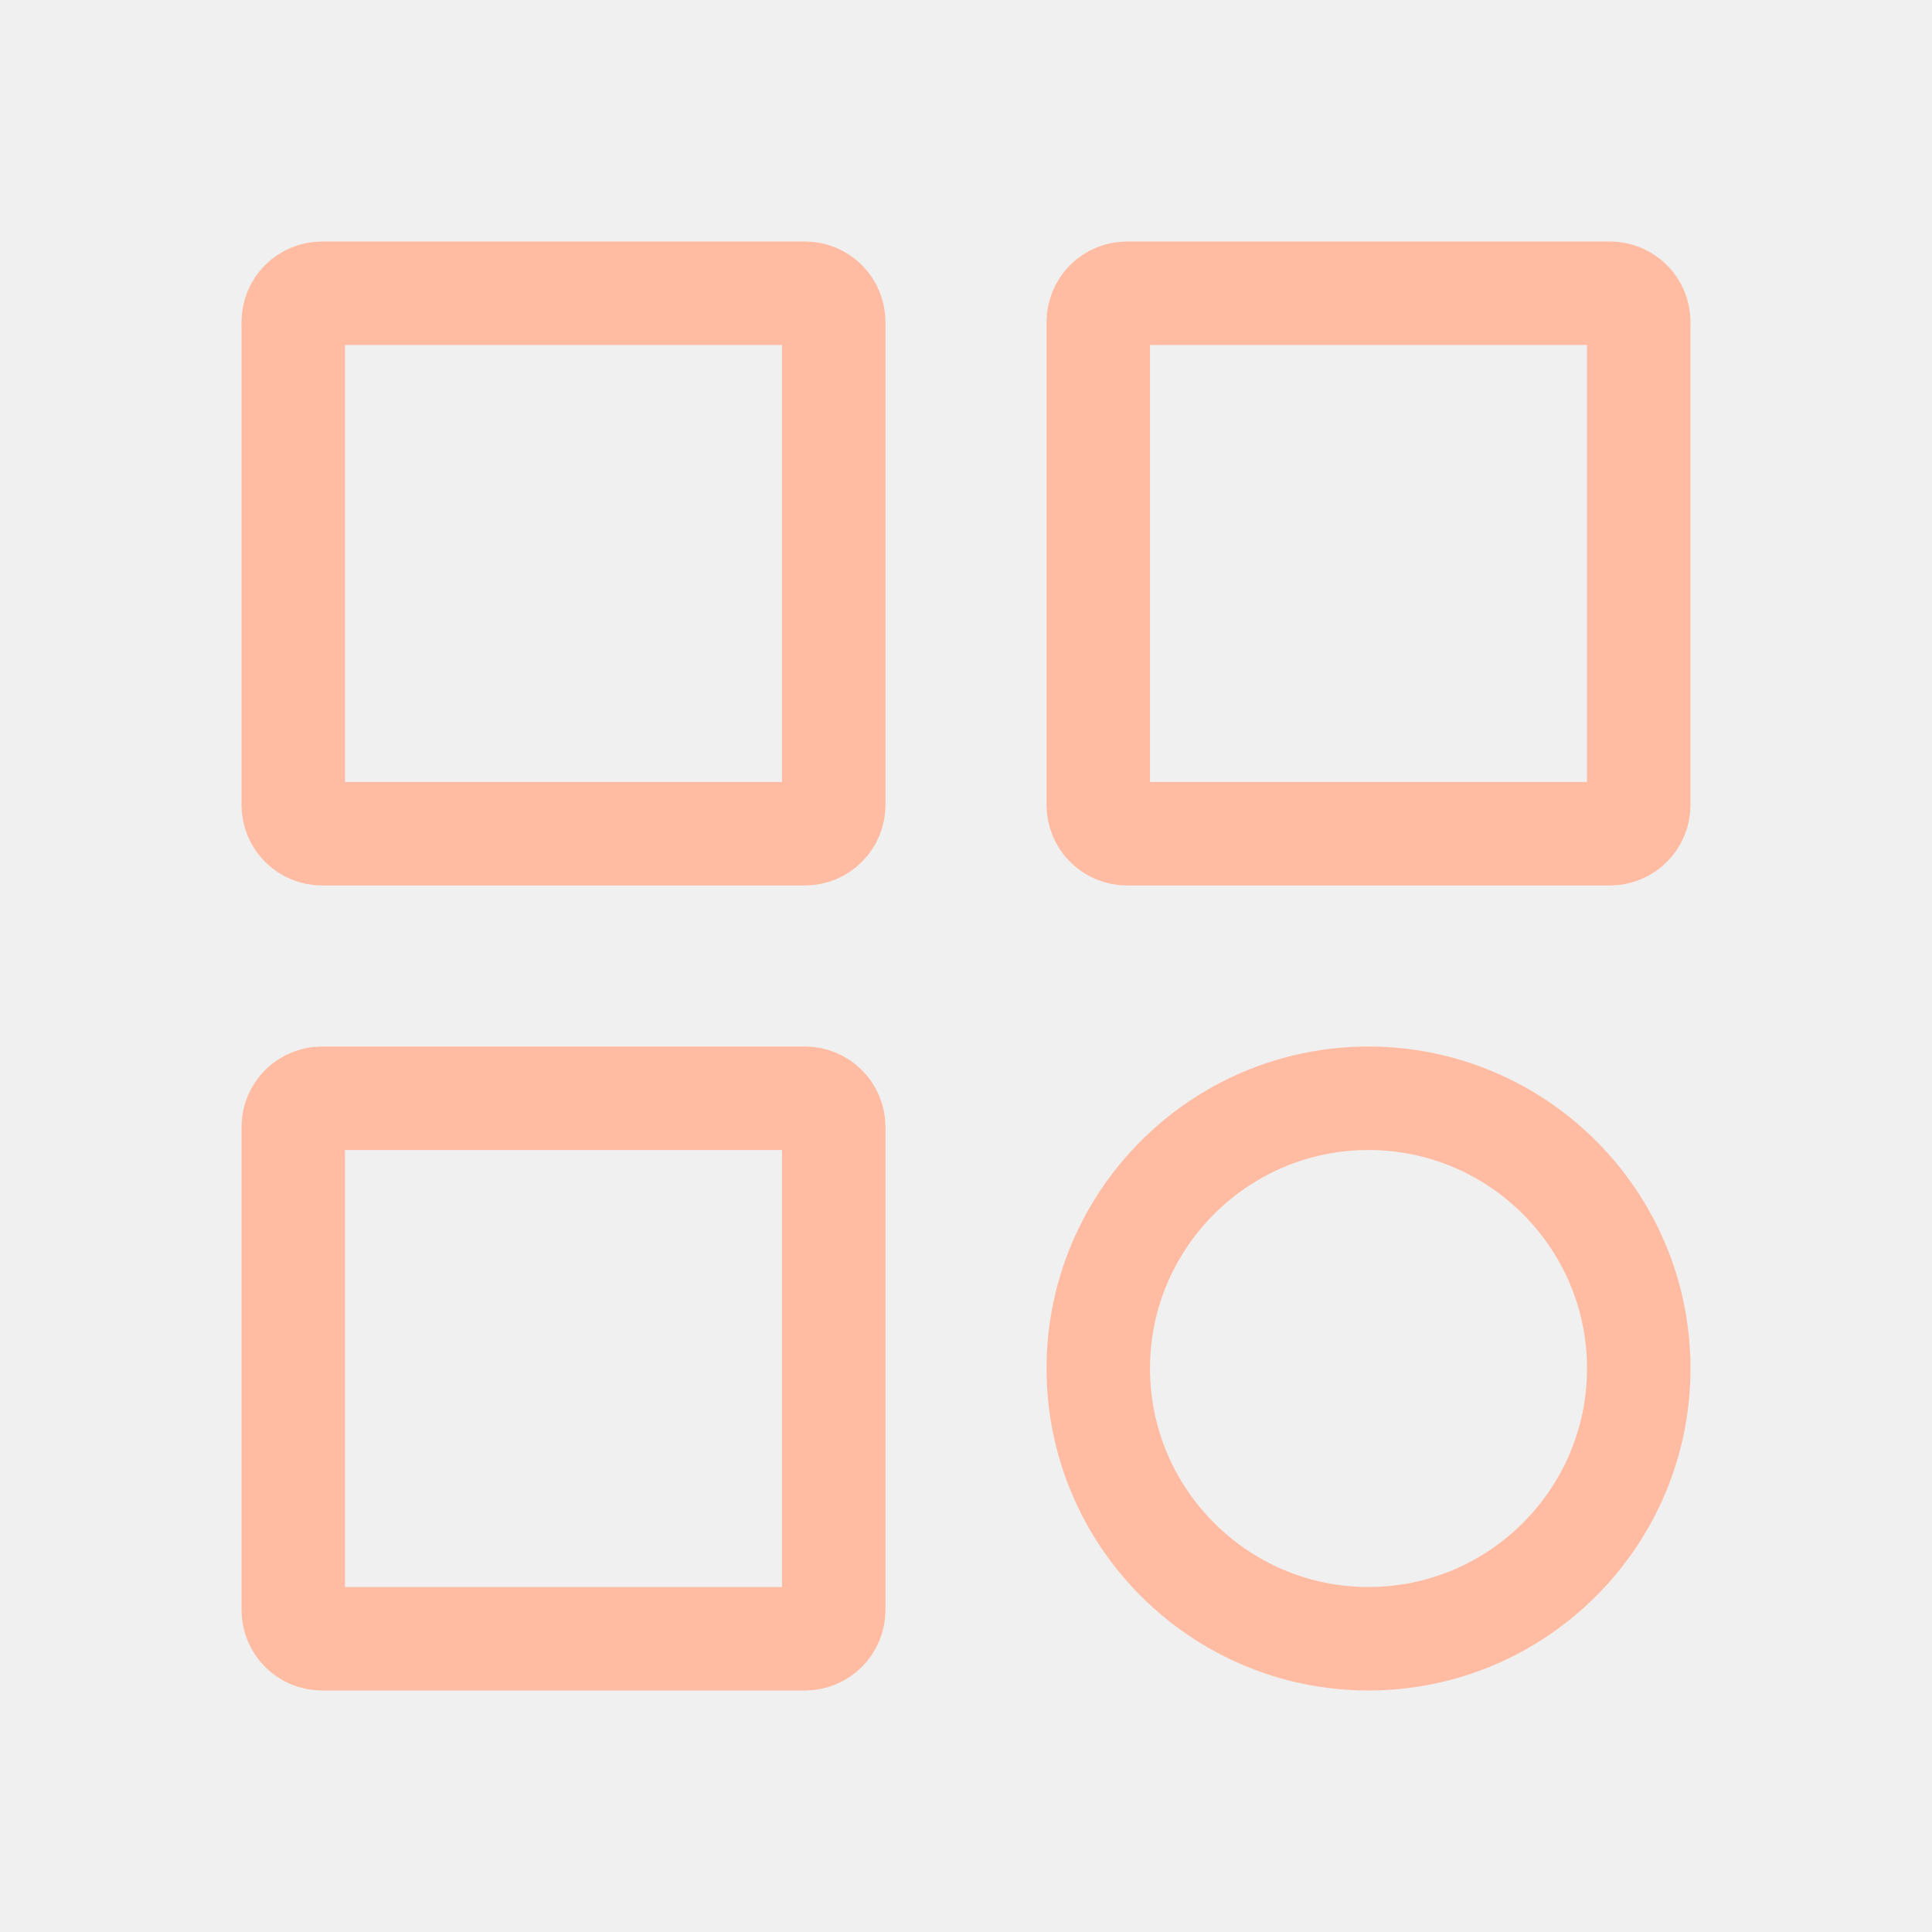
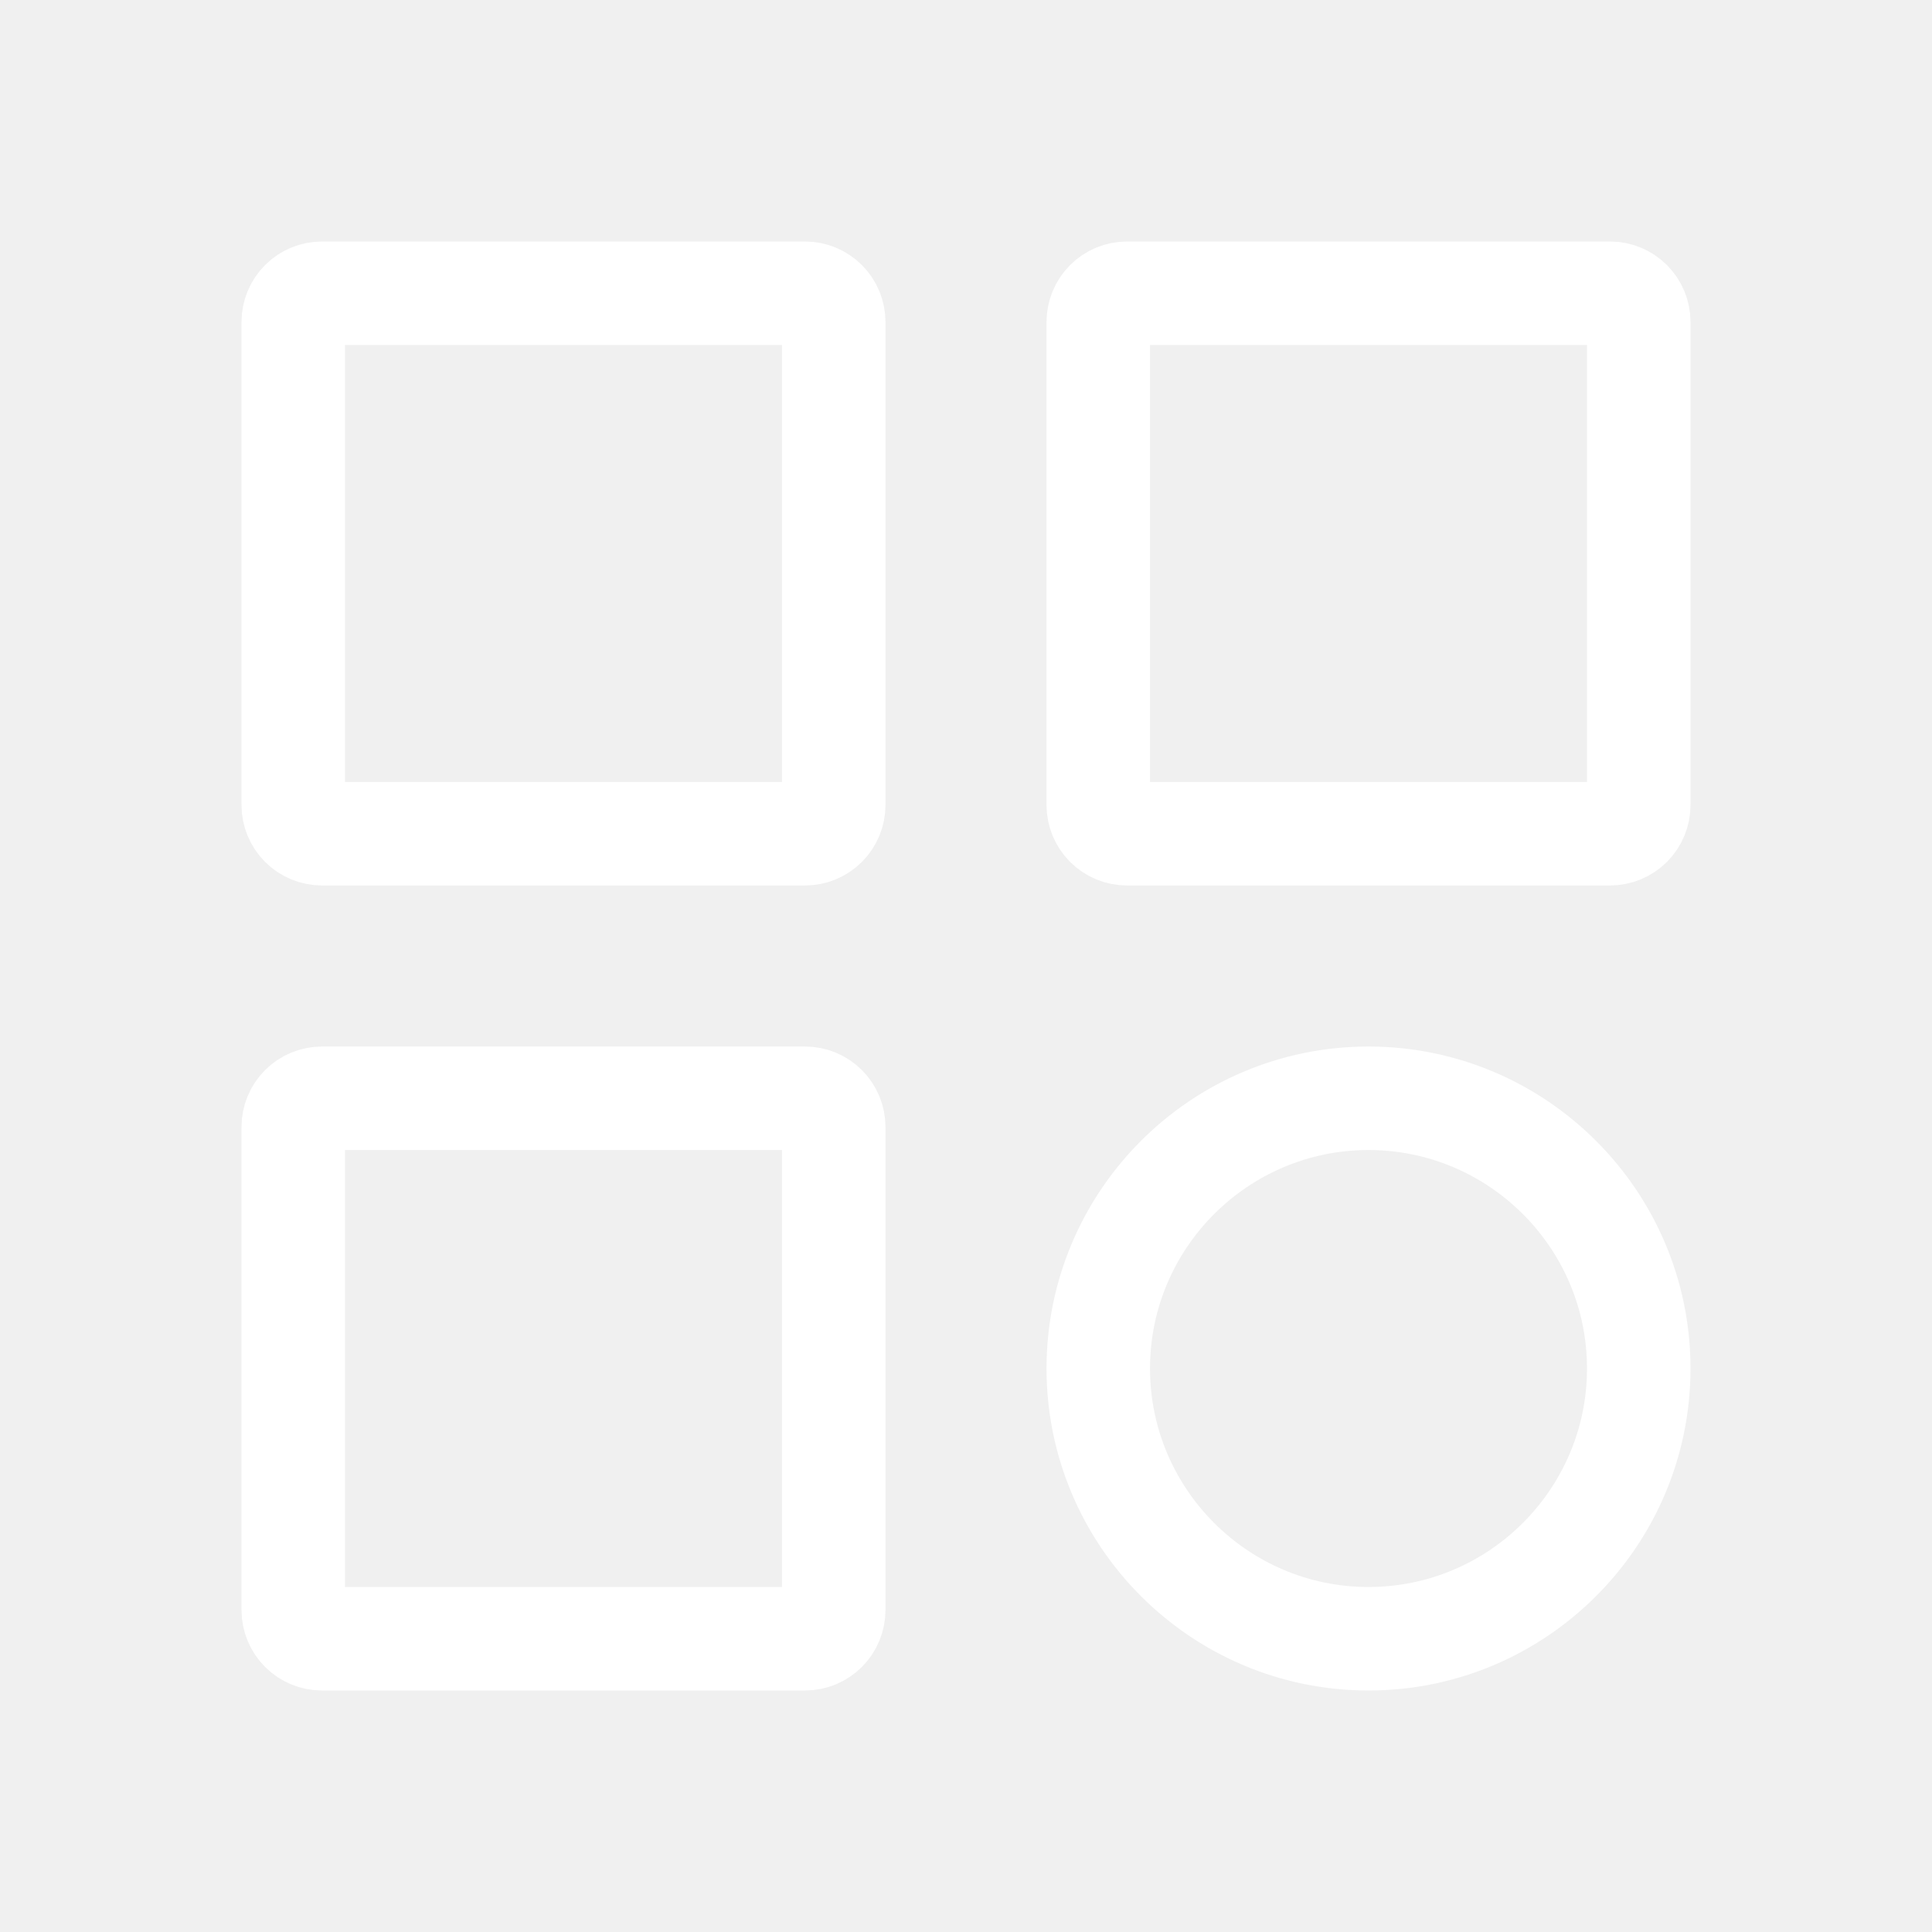
<svg xmlns="http://www.w3.org/2000/svg" width="28" height="28" viewBox="0 0 28 28" fill="none">
-   <path d="M11.667 12.083H4.667C4.556 12.083 4.45 12.039 4.372 11.961C4.294 11.883 4.25 11.777 4.25 11.667V4.667C4.25 4.556 4.294 4.45 4.372 4.372C4.45 4.294 4.556 4.25 4.667 4.25H11.667C11.777 4.25 11.883 4.294 11.961 4.372C12.039 4.45 12.083 4.556 12.083 4.667V11.667C12.083 11.777 12.039 11.883 11.961 11.961C11.883 12.039 11.777 12.083 11.667 12.083ZM23.333 12.083H16.333C16.223 12.083 16.117 12.039 16.039 11.961C15.961 11.883 15.917 11.777 15.917 11.667V4.667C15.917 4.556 15.961 4.45 16.039 4.372C16.117 4.294 16.223 4.25 16.333 4.25H23.333C23.444 4.25 23.55 4.294 23.628 4.372C23.706 4.45 23.75 4.556 23.75 4.667V11.667C23.75 11.777 23.706 11.883 23.628 11.961C23.55 12.039 23.444 12.083 23.333 12.083ZM11.667 23.75H4.667C4.556 23.75 4.45 23.706 4.372 23.628C4.294 23.55 4.25 23.444 4.25 23.333V16.333C4.25 16.223 4.294 16.117 4.372 16.039C4.45 15.961 4.556 15.917 4.667 15.917H11.667C11.777 15.917 11.883 15.961 11.961 16.039C12.039 16.117 12.083 16.223 12.083 16.333V23.333C12.083 23.444 12.039 23.55 11.961 23.628C11.883 23.706 11.777 23.75 11.667 23.75ZM23.75 19.833C23.75 21.993 21.993 23.75 19.833 23.75C17.674 23.75 15.917 21.993 15.917 19.833C15.917 17.674 17.674 15.917 19.833 15.917C21.993 15.917 23.75 17.674 23.75 19.833Z" stroke="#FFBCA2" stroke-width="1.5" />
+   <path d="M11.667 12.083H4.667C4.556 12.083 4.45 12.039 4.372 11.961C4.294 11.883 4.25 11.777 4.25 11.667V4.667C4.25 4.556 4.294 4.45 4.372 4.372C4.45 4.294 4.556 4.25 4.667 4.25H11.667C11.777 4.25 11.883 4.294 11.961 4.372C12.039 4.45 12.083 4.556 12.083 4.667V11.667C12.083 11.777 12.039 11.883 11.961 11.961C11.883 12.039 11.777 12.083 11.667 12.083ZM23.333 12.083H16.333C16.223 12.083 16.117 12.039 16.039 11.961C15.961 11.883 15.917 11.777 15.917 11.667V4.667C15.917 4.556 15.961 4.45 16.039 4.372C16.117 4.294 16.223 4.25 16.333 4.25H23.333C23.444 4.25 23.55 4.294 23.628 4.372C23.706 4.45 23.75 4.556 23.75 4.667V11.667C23.75 11.777 23.706 11.883 23.628 11.961C23.55 12.039 23.444 12.083 23.333 12.083ZM11.667 23.75H4.667C4.556 23.75 4.45 23.706 4.372 23.628C4.294 23.55 4.25 23.444 4.25 23.333V16.333C4.25 16.223 4.294 16.117 4.372 16.039C4.45 15.961 4.556 15.917 4.667 15.917H11.667C11.777 15.917 11.883 15.961 11.961 16.039C12.039 16.117 12.083 16.223 12.083 16.333V23.333C12.083 23.444 12.039 23.55 11.961 23.628C11.883 23.706 11.777 23.75 11.667 23.75ZM23.75 19.833C23.75 21.993 21.993 23.75 19.833 23.75C17.674 23.75 15.917 21.993 15.917 19.833C15.917 17.674 17.674 15.917 19.833 15.917C21.993 15.917 23.75 17.674 23.75 19.833Z" stroke="#fff" stroke-width="1.5" />
</svg>
